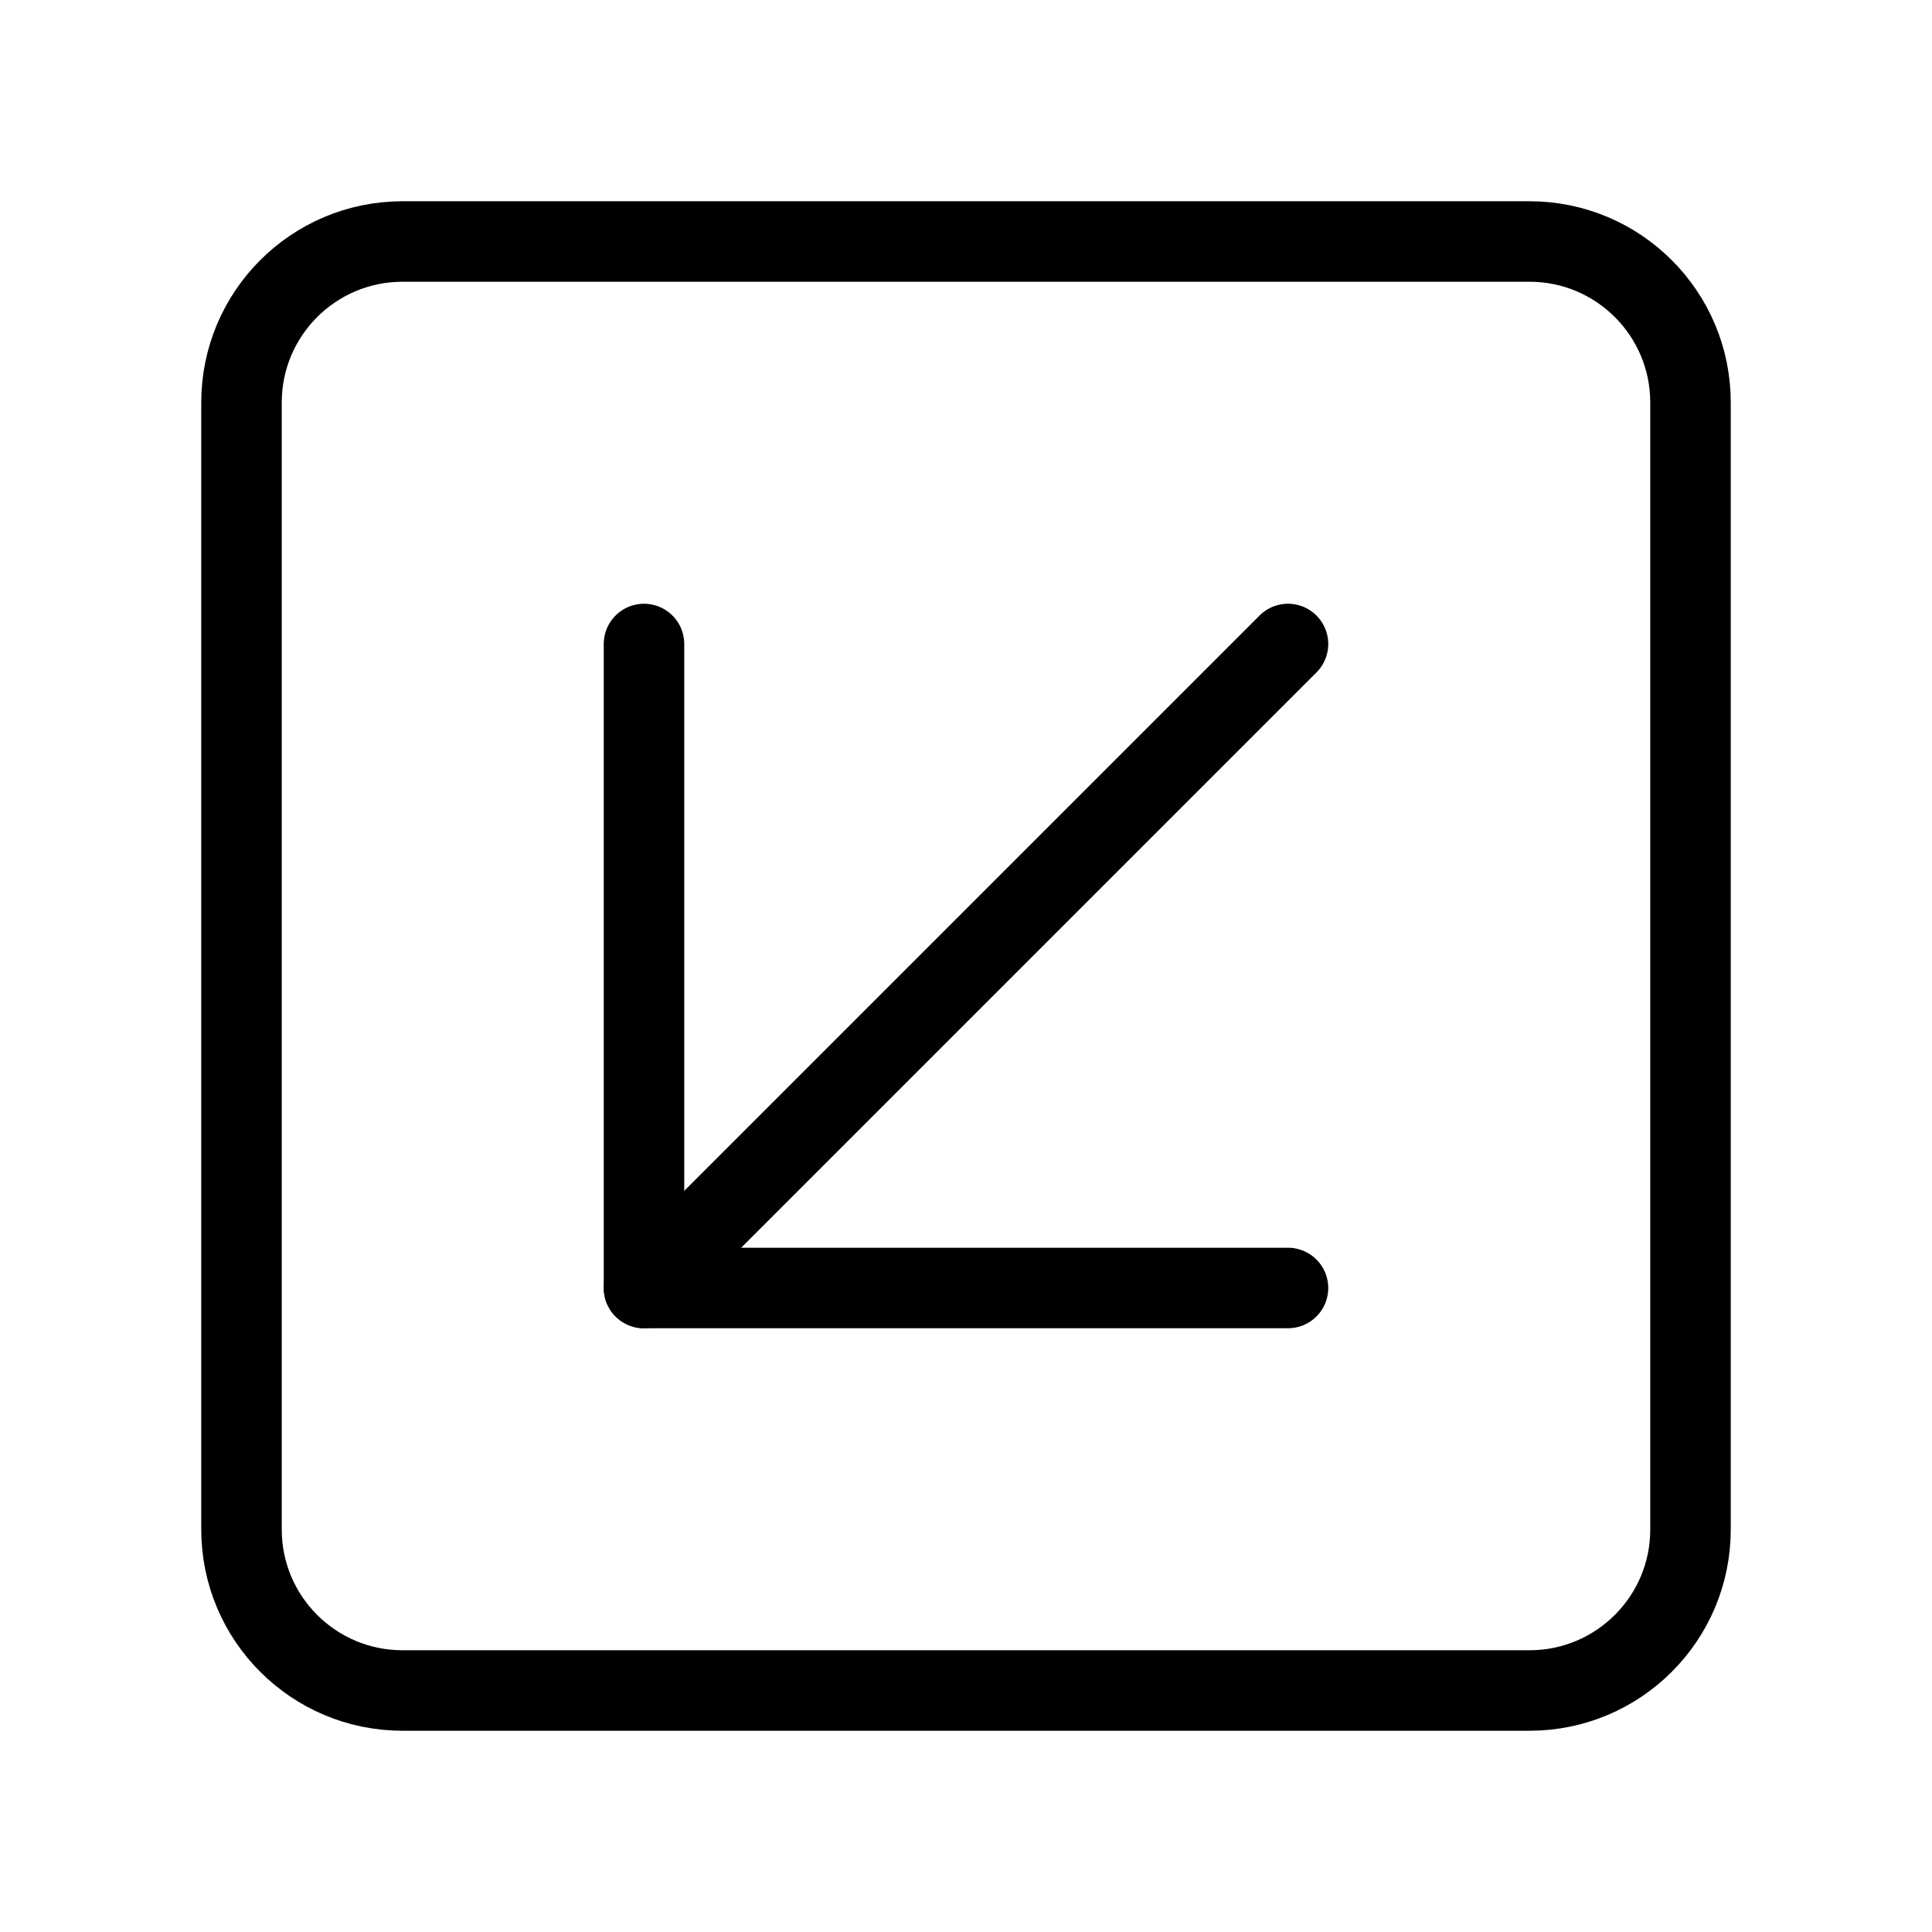
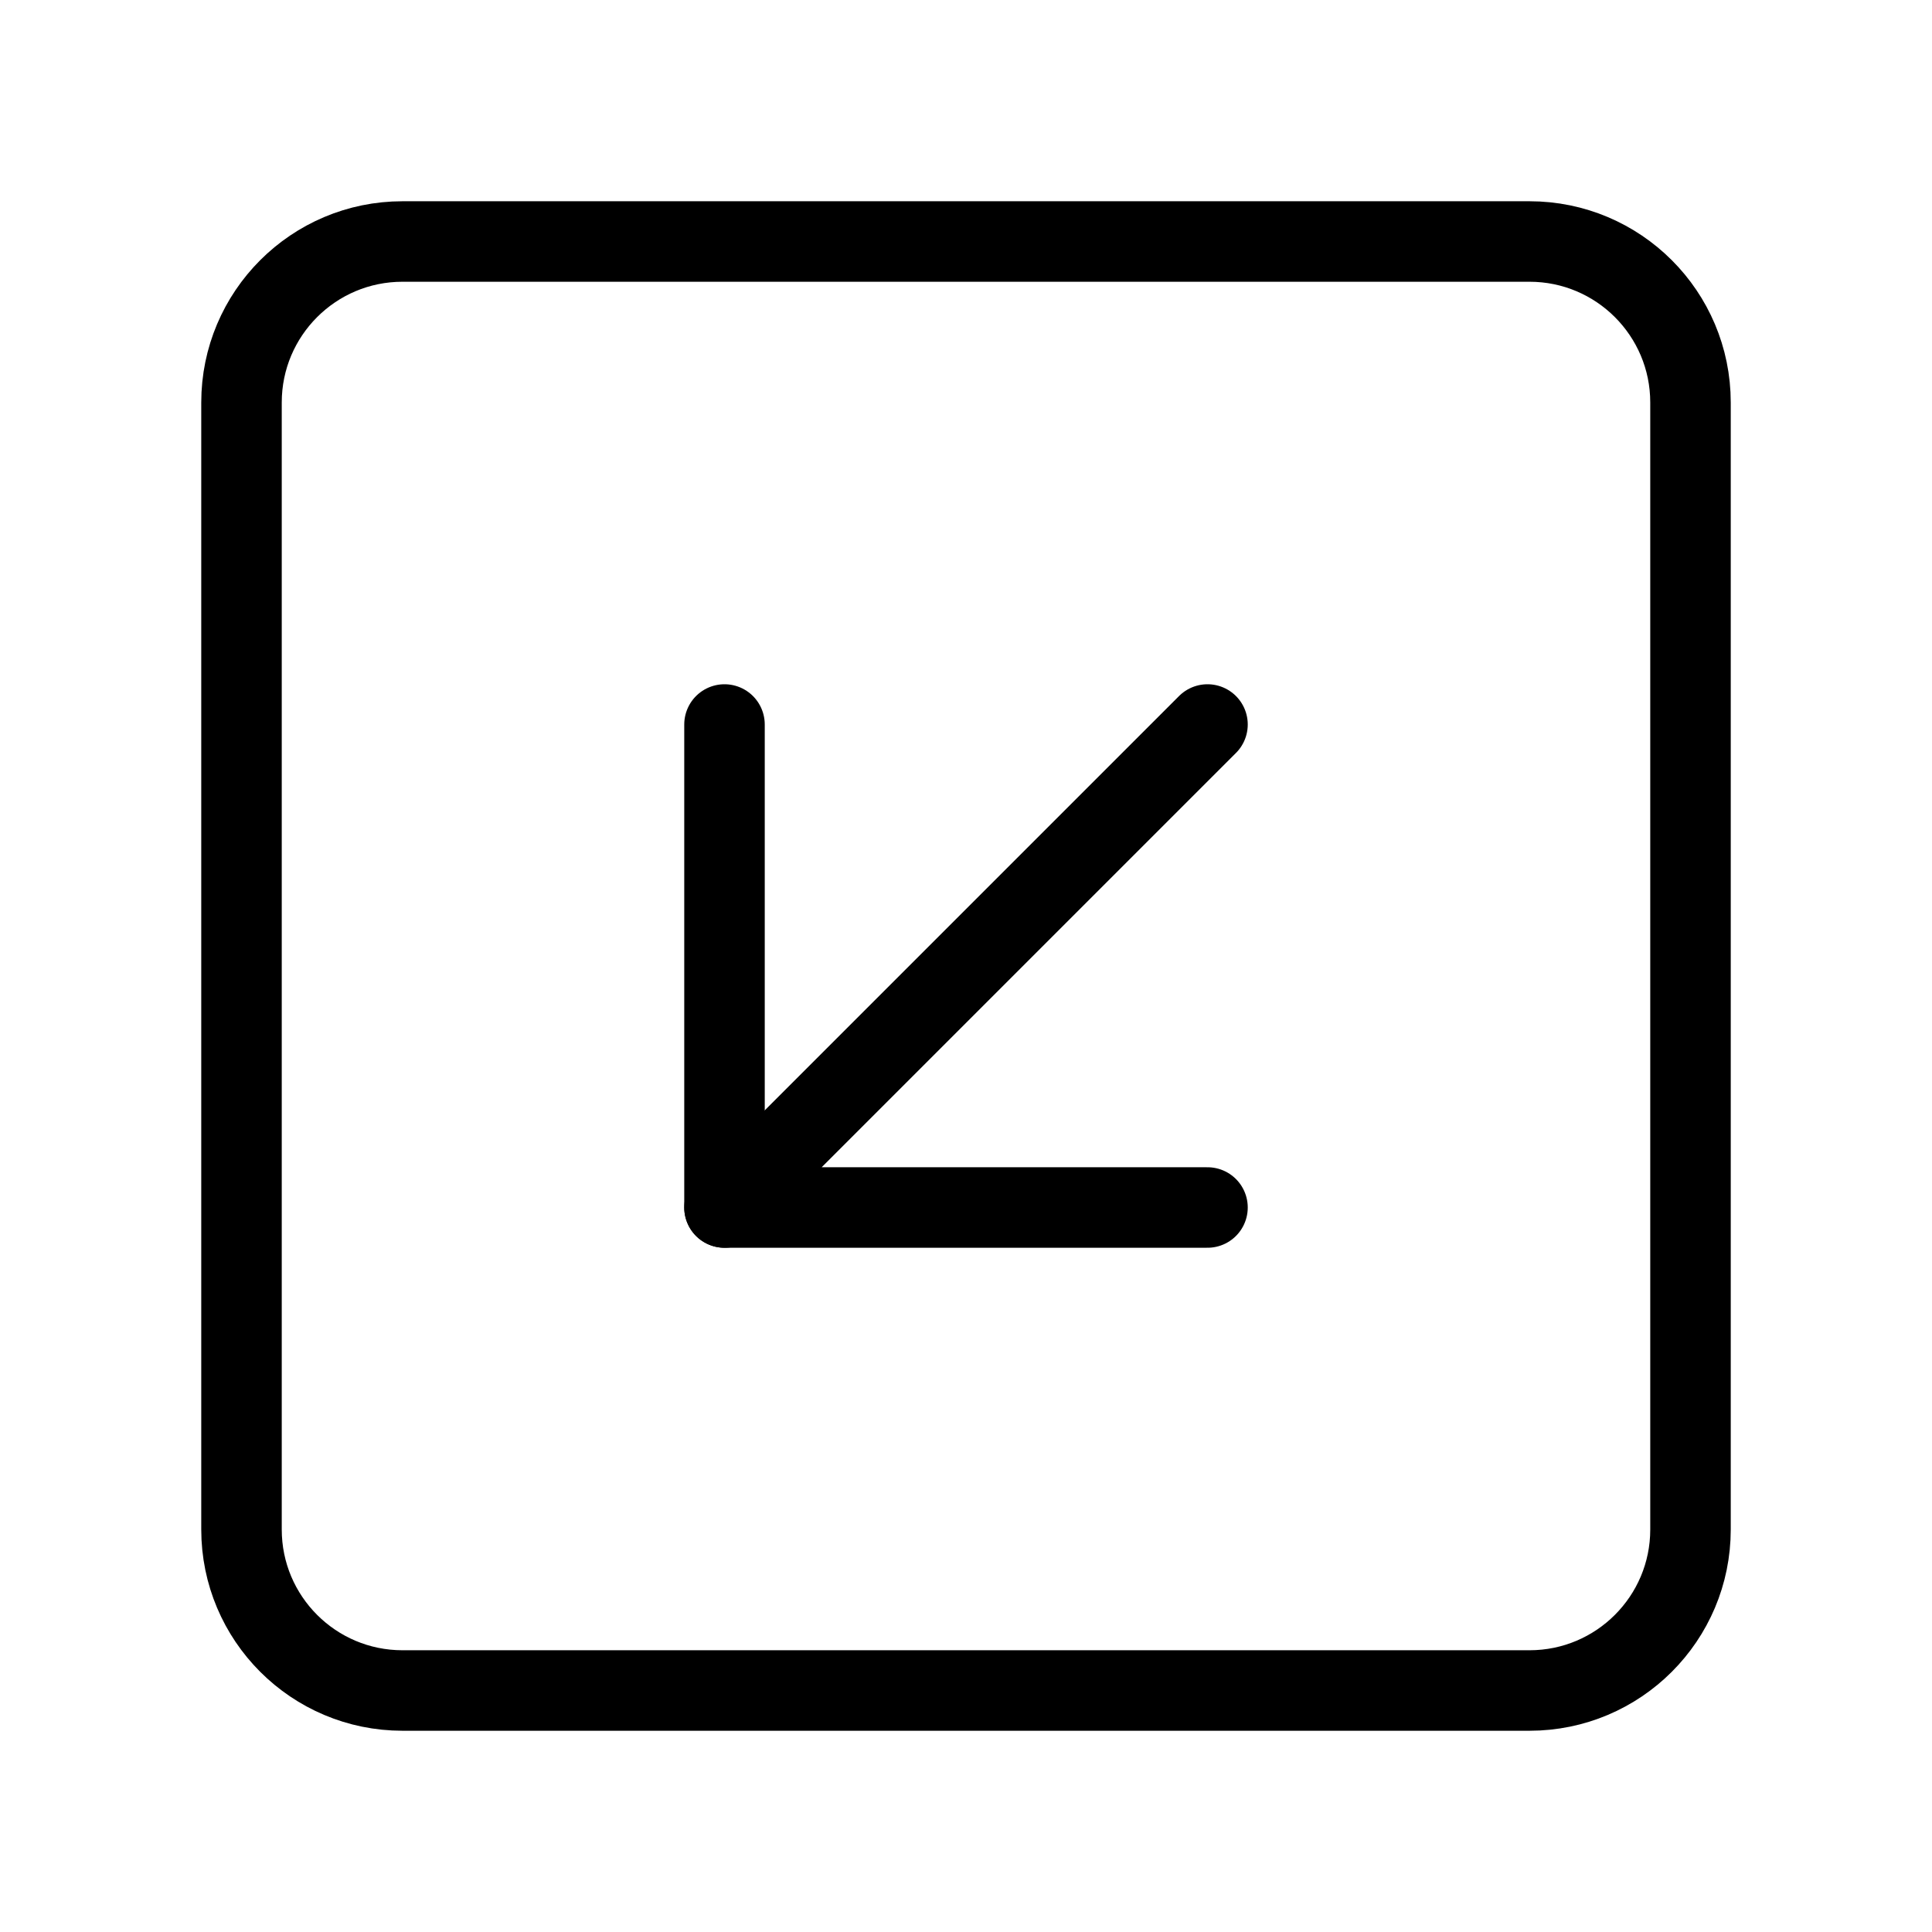
<svg xmlns="http://www.w3.org/2000/svg" width="24" height="24" viewBox="0 0 24 24" fill="none" stroke="currentColor" stroke-width="calc((100vw - 100vh) / 10)" stroke-linecap="round" stroke-linejoin="round">
-   <rect vector-effect="non-scaling-stroke" width="18" height="18" x="3" y="3" rx="2" />
-   <path vector-effect="non-scaling-stroke" d="m16 8-8 8" />
-   <path vector-effect="non-scaling-stroke" d="M16 16H8V8" />
+   <path vector-effect="non-scaling-stroke" d="M15 15H9l6-6" />
+   <path vector-effect="non-scaling-stroke" d="M9 15V9" />
+   <rect vector-effect="non-scaling-stroke" x="3" y="3" width="18" height="18" rx="2" />
</svg>
